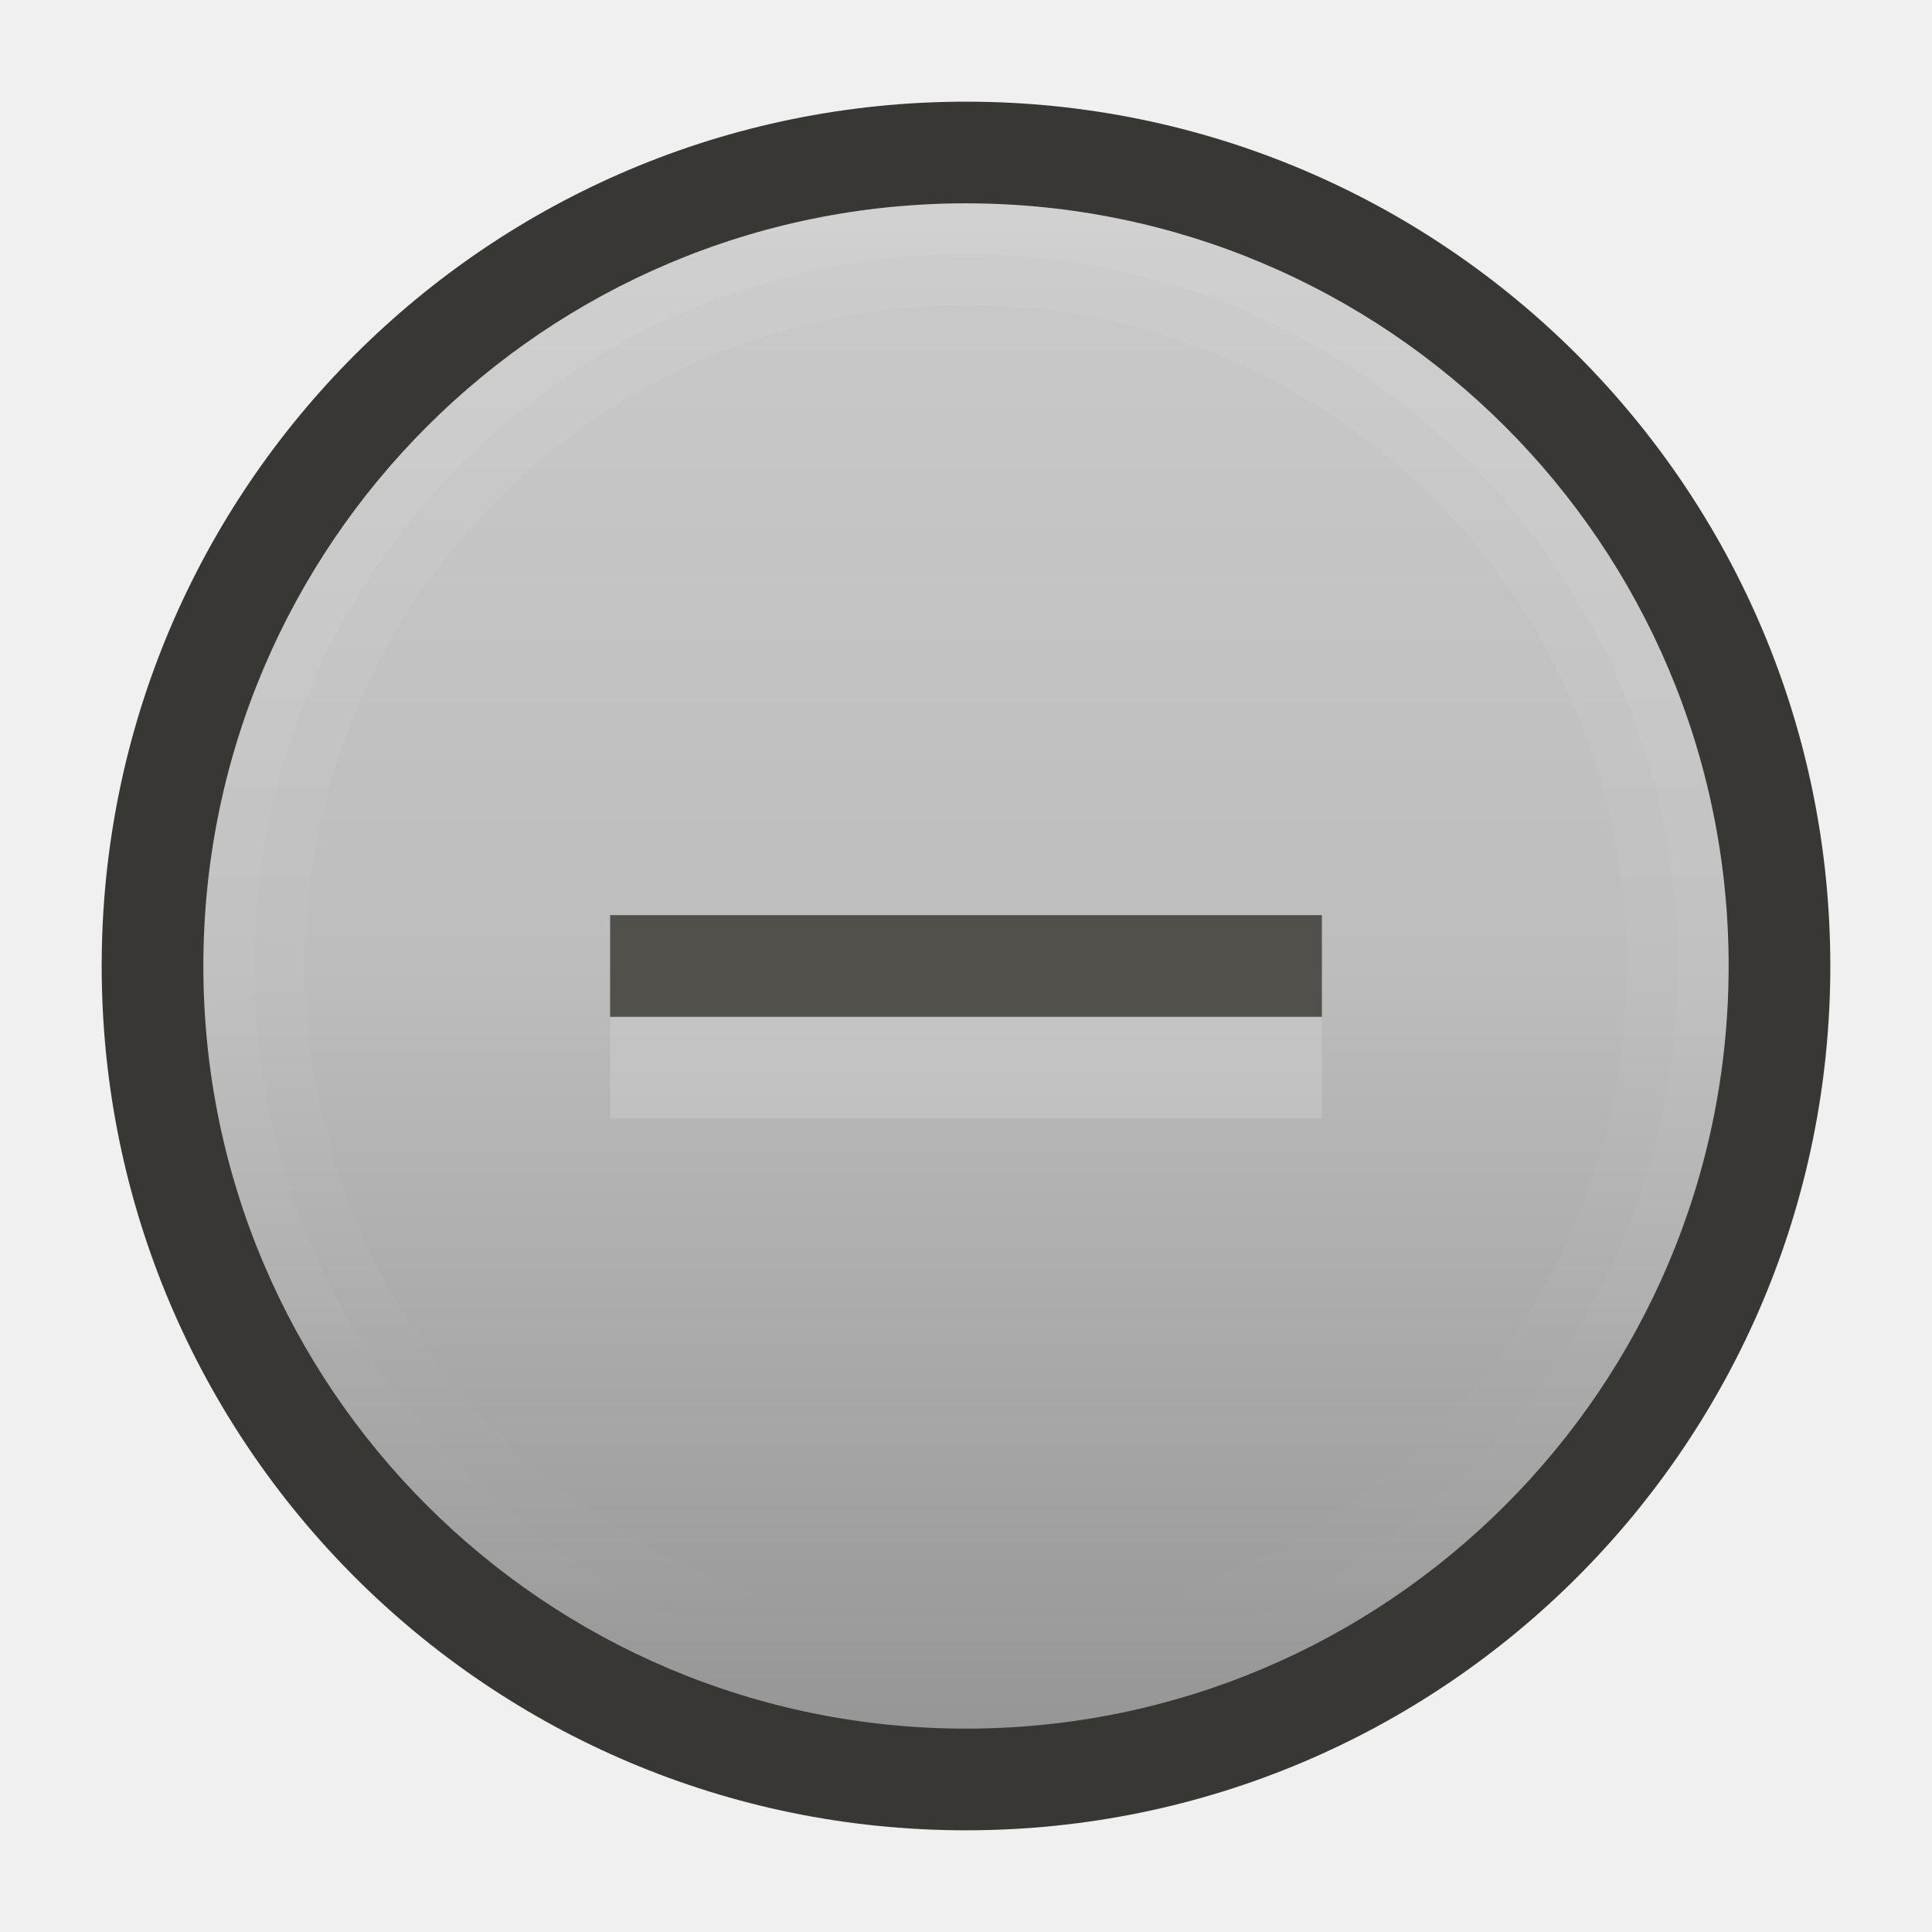
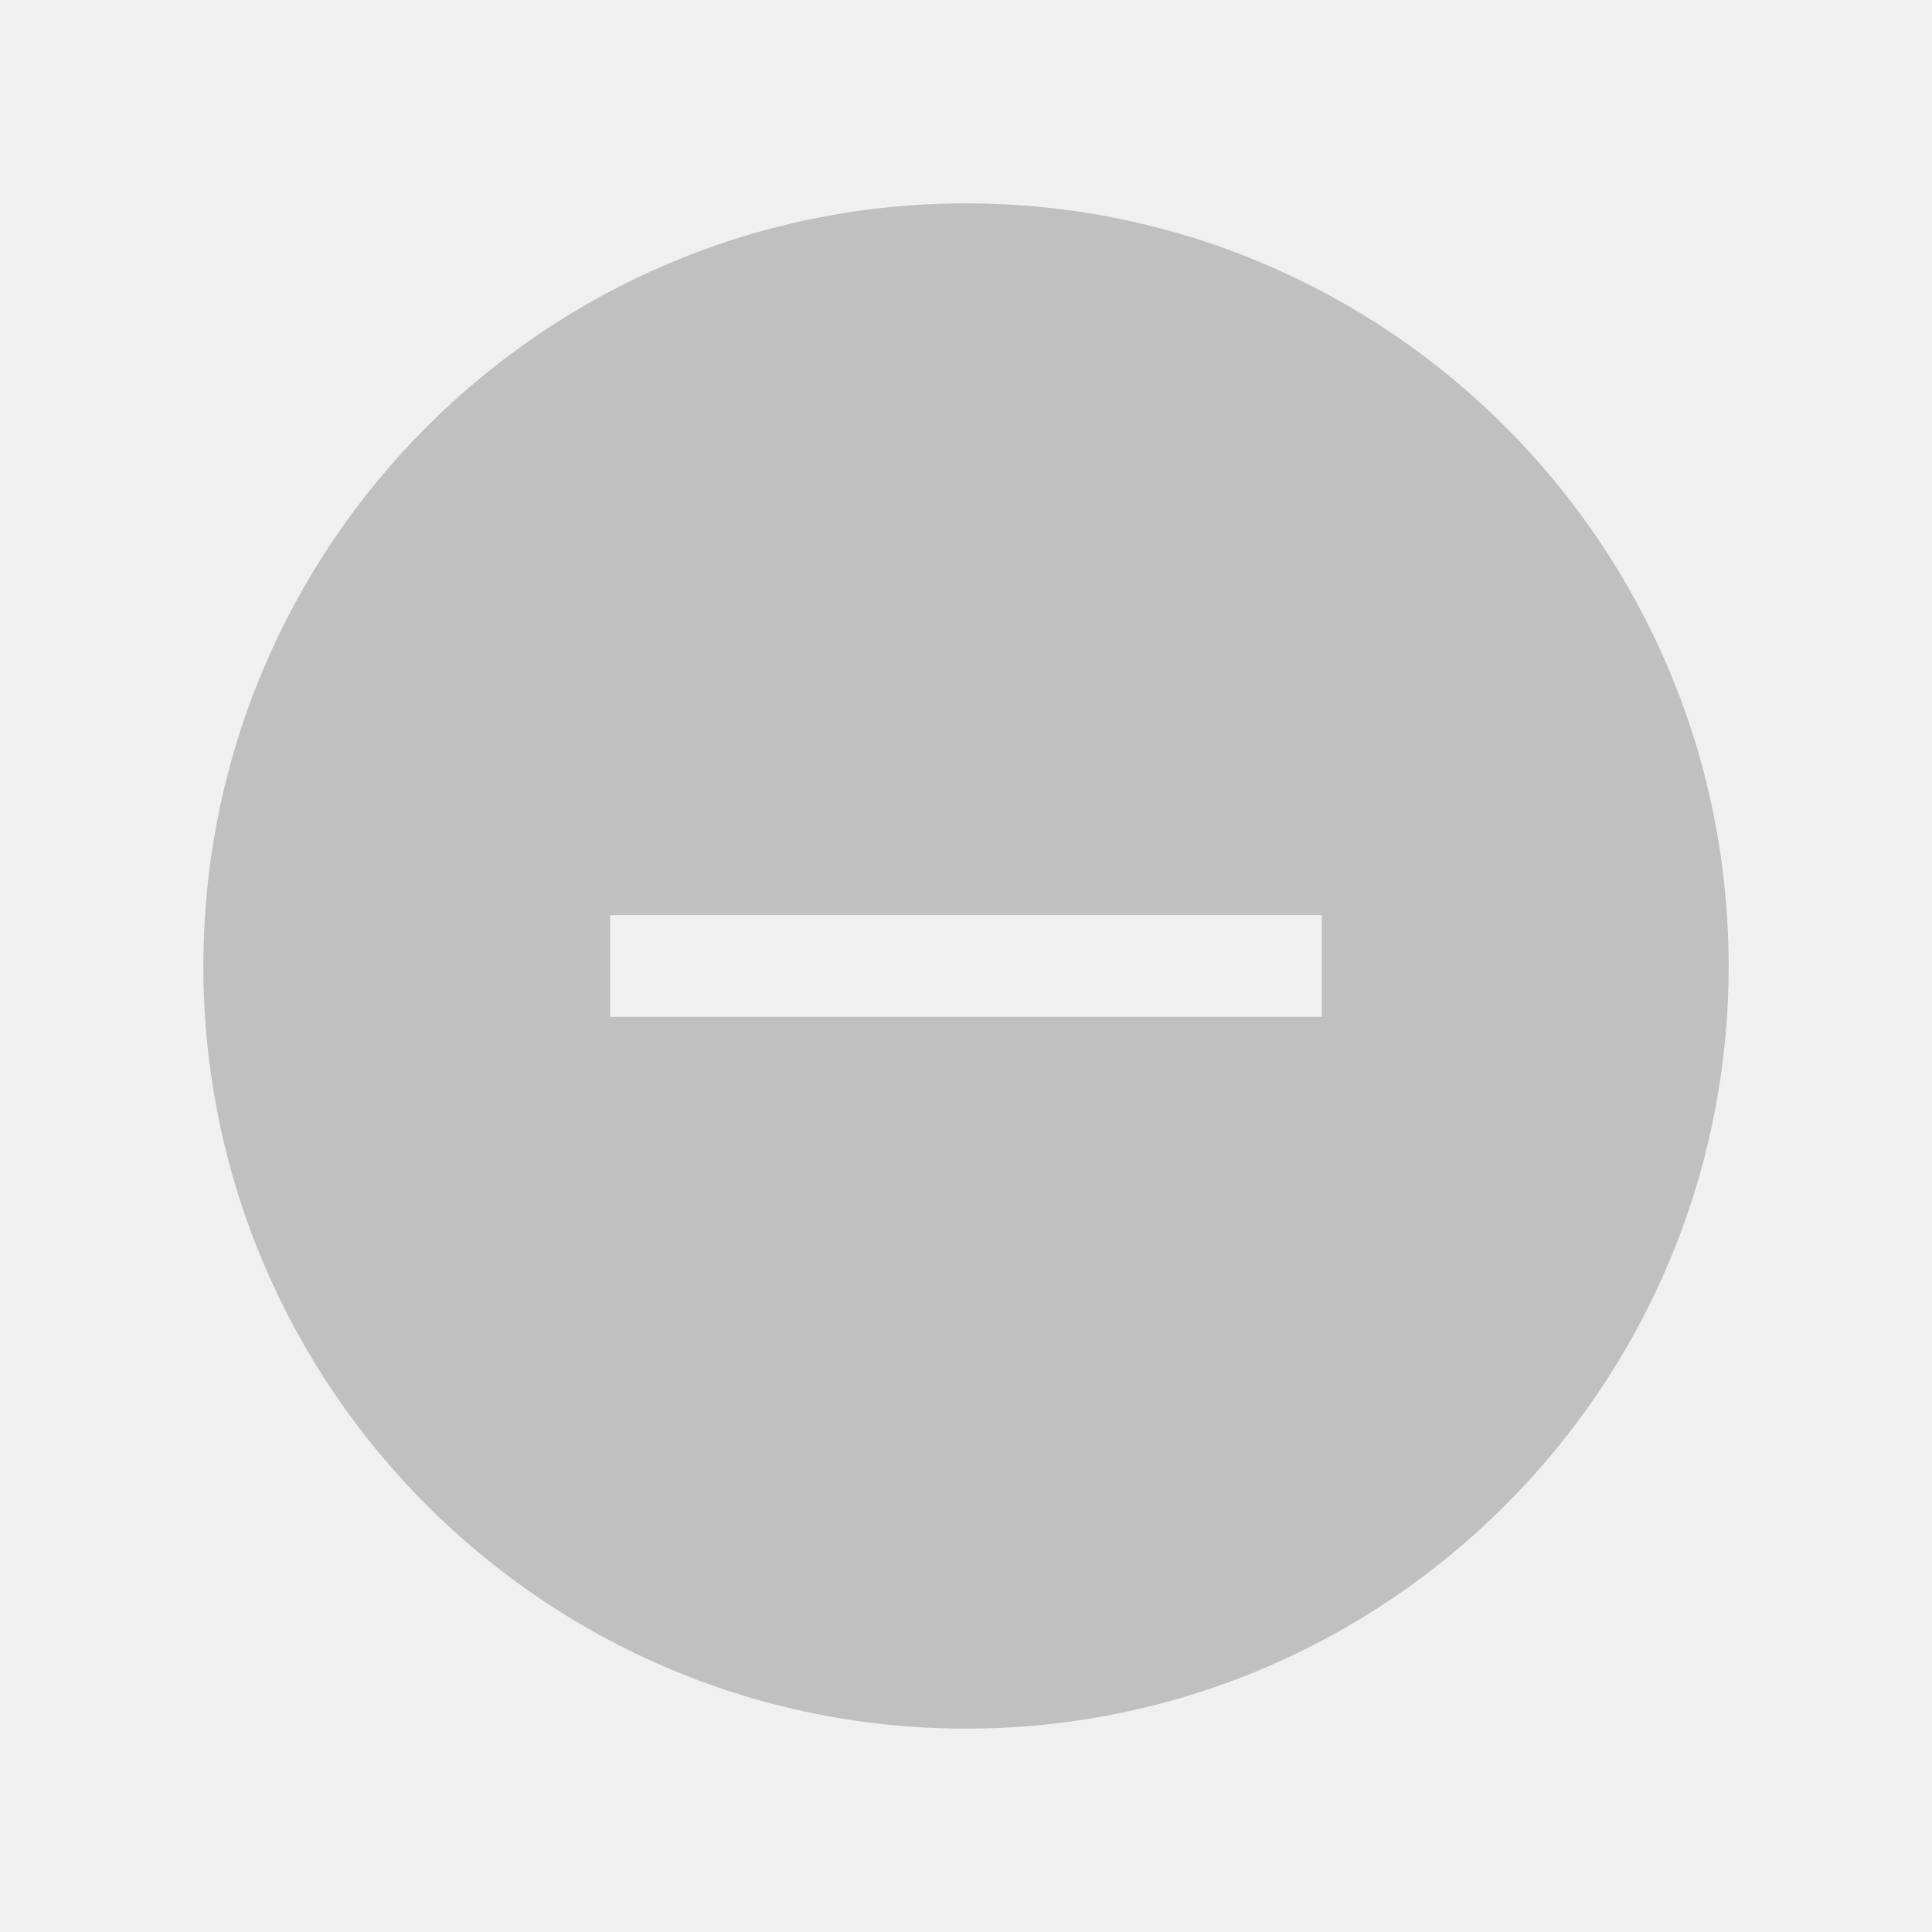
- <svg xmlns="http://www.w3.org/2000/svg" xmlns:xlink="http://www.w3.org/1999/xlink" width="19" height="19" id="svg4770" version="1.1" viewBox="0 0 19 19">
-   <defs id="defs4772">
-     <linearGradient xlink:href="#linearGradient4197" id="linearGradient6008" gradientUnits="userSpaceOnUse" gradientTransform="translate(-1072.362,-1053.362)" x1="2" y1="1062.862" x2="17" y2="1062.862" />
-     <linearGradient id="linearGradient4197">
-       <stop id="stop4283" offset="0" style="stop-color:#969696;stop-opacity:1" />
-       <stop style="stop-color:#bdbdbd;stop-opacity:1" offset="0.5" id="stop4285" />
-       <stop id="stop4287" offset="1" style="stop-color:#cacaca;stop-opacity:1" />
-     </linearGradient>
-     <linearGradient id="linearGradient4521">
-       <stop id="stop4293" offset="0" style="stop-color:#ffffff;stop-opacity:1;" />
-       <stop id="stop4295" offset="1" style="stop-color:#ffffff;stop-opacity:0;" />
-     </linearGradient>
-     <linearGradient xlink:href="#linearGradient4521" id="linearGradient7487" gradientUnits="userSpaceOnUse" gradientTransform="matrix(0,1,1,0,0,2125.724)" x1="-1070.362" y1="9.5" x2="-1055.362" y2="9.5" />
-     <linearGradient xlink:href="#linearGradient4521" id="linearGradient7493" gradientUnits="userSpaceOnUse" gradientTransform="matrix(0,1.035712,1.035712,0,-0.3392617,2163.681)" x1="-1070.362" y1="9.5" x2="-1055.362" y2="9.5" />
-   </defs>
-   <g id="layer1" transform="translate(287.3571,-522.8622)">
-     <g style="display:inline" transform="translate(-287.3571,-530.5)" id="use4199">
-       <circle style="color:#000000;fill:#383734;fill-opacity:1;fill-rule:nonzero;stroke:none;stroke-width:8;marker:none;visibility:visible;display:inline;overflow:visible;enable-background:accumulate" id="circle5998" cx="9.5" cy="1062.862" r="8.5" d="m 18,1062.862 a 8.5,8.5 0 0 1 -8.5,8.5 8.5,8.5 0 0 1 -8.5,-8.5 8.5,8.5 0 0 1 8.5,-8.5 8.5,8.5 0 0 1 8.5,8.5 z" />
-       <circle r="7.5" cy="9.5" cx="-1062.862" id="circle6000" style="color:#000000;fill:url(#linearGradient6008);fill-opacity:1;fill-rule:nonzero;stroke:none;stroke-width:8;marker:none;visibility:visible;display:inline;overflow:visible;enable-background:accumulate" transform="matrix(0,-1,1,0,0,0)" d="m -1055.362,9.5 a 7.5,7.5 0 0 1 -7.5,7.5 7.5,7.5 0 0 1 -7.5,-7.5 7.5,7.5 0 0 1 7.5,-7.5 7.5,7.5 0 0 1 7.5,7.5 z" />
-       <path style="font-style:normal;font-variant:normal;font-weight:normal;font-stretch:normal;text-indent:0;text-align:start;text-decoration:none;line-height:normal;letter-spacing:normal;word-spacing:normal;text-transform:none;direction:ltr;block-progression:tb;writing-mode:lr-tb;text-anchor:start;baseline-shift:baseline;opacity:0.07;color:#000000;color-interpolation:sRGB;color-interpolation-filters:linearRGB;fill:url(#linearGradient7487);fill-opacity:1;stroke:none;stroke-width:1;marker:none;visibility:visible;display:inline;overflow:visible;isolation:auto;mix-blend-mode:normal;enable-background:accumulate;clip-rule:nonzero;color-rendering:auto;image-rendering:auto;shape-rendering:auto;text-rendering:auto;font-family:sans-serif;-inkscape-font-specification:sans-serif" d="m 2,1062.861 c 0,-4.136 3.364,-7.5 7.5,-7.5 4.136,0 7.5,3.364 7.5,7.5 0,4.136 -3.364,7.5 -7.5,7.5 -4.136,0 -7.5,-3.364 -7.5,-7.5 z m 1,0 c 0,3.596 2.904,6.5 6.5,6.5 3.596,0 6.5,-2.904 6.5,-6.5 0,-3.596 -2.904,-6.5 -6.5,-6.5 -3.596,0 -6.5,2.904 -6.5,6.5 z" id="circle6002" />
-       <path style="font-style:normal;font-variant:normal;font-weight:normal;font-stretch:normal;text-indent:0;text-align:start;text-decoration:none;line-height:normal;letter-spacing:normal;word-spacing:normal;text-transform:none;direction:ltr;block-progression:tb;writing-mode:lr-tb;text-anchor:start;baseline-shift:baseline;opacity:0.07;color:#000000;color-interpolation:sRGB;color-interpolation-filters:linearRGB;fill:url(#linearGradient7493);fill-opacity:1;stroke:none;stroke-width:0.5;marker:none;visibility:visible;display:inline;overflow:visible;isolation:auto;mix-blend-mode:normal;enable-background:accumulate;clip-rule:nonzero;color-rendering:auto;image-rendering:auto;shape-rendering:auto;text-rendering:auto;font-family:sans-serif;-inkscape-font-specification:sans-serif" d="m 2,1062.861 c 0,-4.139 3.361,-7.5 7.5,-7.5 4.139,0 7.5,3.361 7.5,7.5 0,4.139 -3.361,7.5 -7.5,7.5 -4.139,0 -7.5,-3.361 -7.5,-7.5 z m 0.5,0 c 0,3.869 3.131,7 7,7 3.869,0 7,-3.131 7,-7 0,-3.869 -3.131,-7 -7,-7 -3.869,0 -7,3.131 -7,7 z" id="circle6004" />
-       <rect style="color:#000000;fill:none;stroke:none;stroke-width:1;marker:none;visibility:visible;display:inline;overflow:visible;enable-background:accumulate" id="rect6006" width="19" height="19" x="-7.3563765e-06" y="1053.362" />
+ <svg xmlns="http://www.w3.org/2000/svg" id="svg4486" height="19" viewBox="0 0 19 19" width="19" version="1.1">
+   <g id="layer1" transform="translate(290.21 -522.86)">
+     <g id="g4261" style="opacity:1" transform="translate(-289.71 -473)">
+       <path id="path4256" d="m85.5 59.5a7.5 7.5 0 0 0 -7.5 7.5 7.5 7.5 0 0 0 7.5 7.5 7.5 7.5 0 0 0 7.5 -7.5 7.5 7.5 0 0 0 -7.5 -7.5zm-3.5 7h7v1h-7v-1z" style="color:#000000;fill:#C0C0C0" transform="translate(-76.5 938.36)" />
+       <rect id="rect4250" style="color:#000000;fill:none" height="19" width="19" y="995.86" x="-0.5" />
    </g>
-     <rect y="531.862" x="-281.357" height="1" width="7" id="rect4237" style="color:#000000;fill:#51504b;fill-opacity:1;stroke:none;stroke-width:1;marker:none;visibility:visible;display:inline;overflow:visible;enable-background:accumulate" />
-     <rect style="opacity:0.15;color:#000000;fill:#ffffff;fill-opacity:1;stroke:none;stroke-width:1;marker:none;visibility:visible;display:inline;overflow:visible;enable-background:accumulate" id="rect4239" width="7" height="1" x="-281.357" y="532.862" />
  </g>
</svg>
